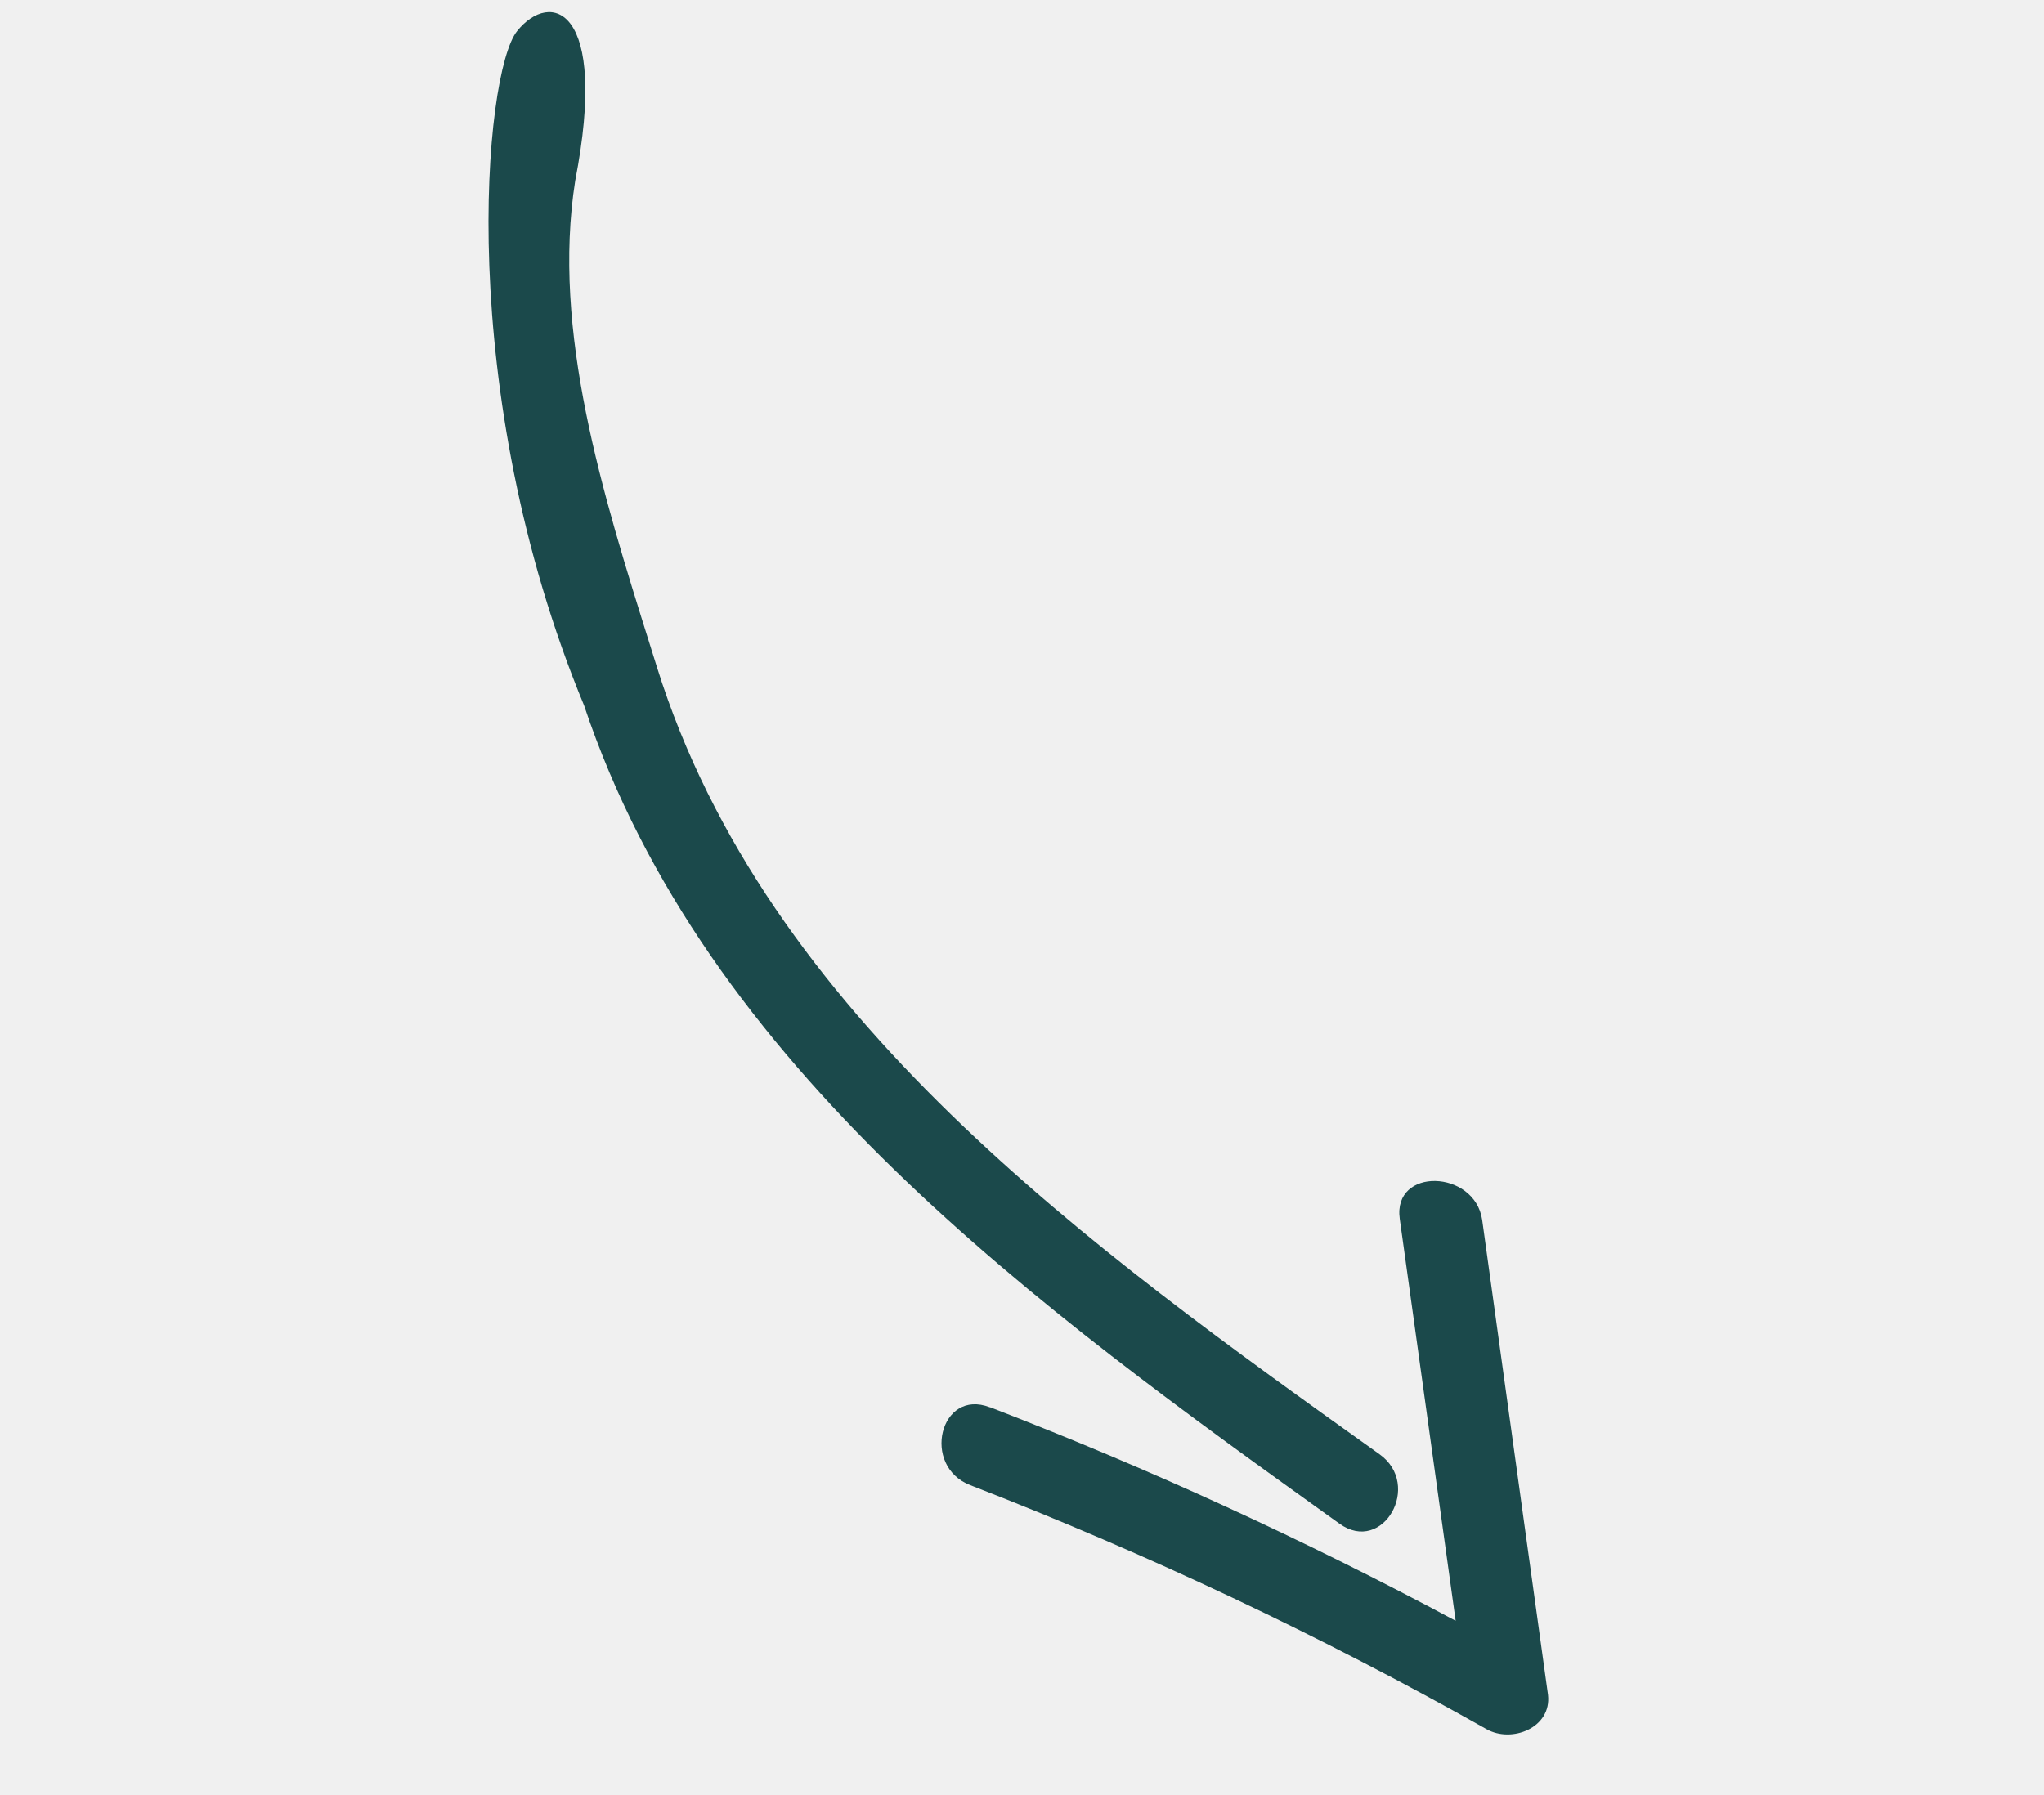
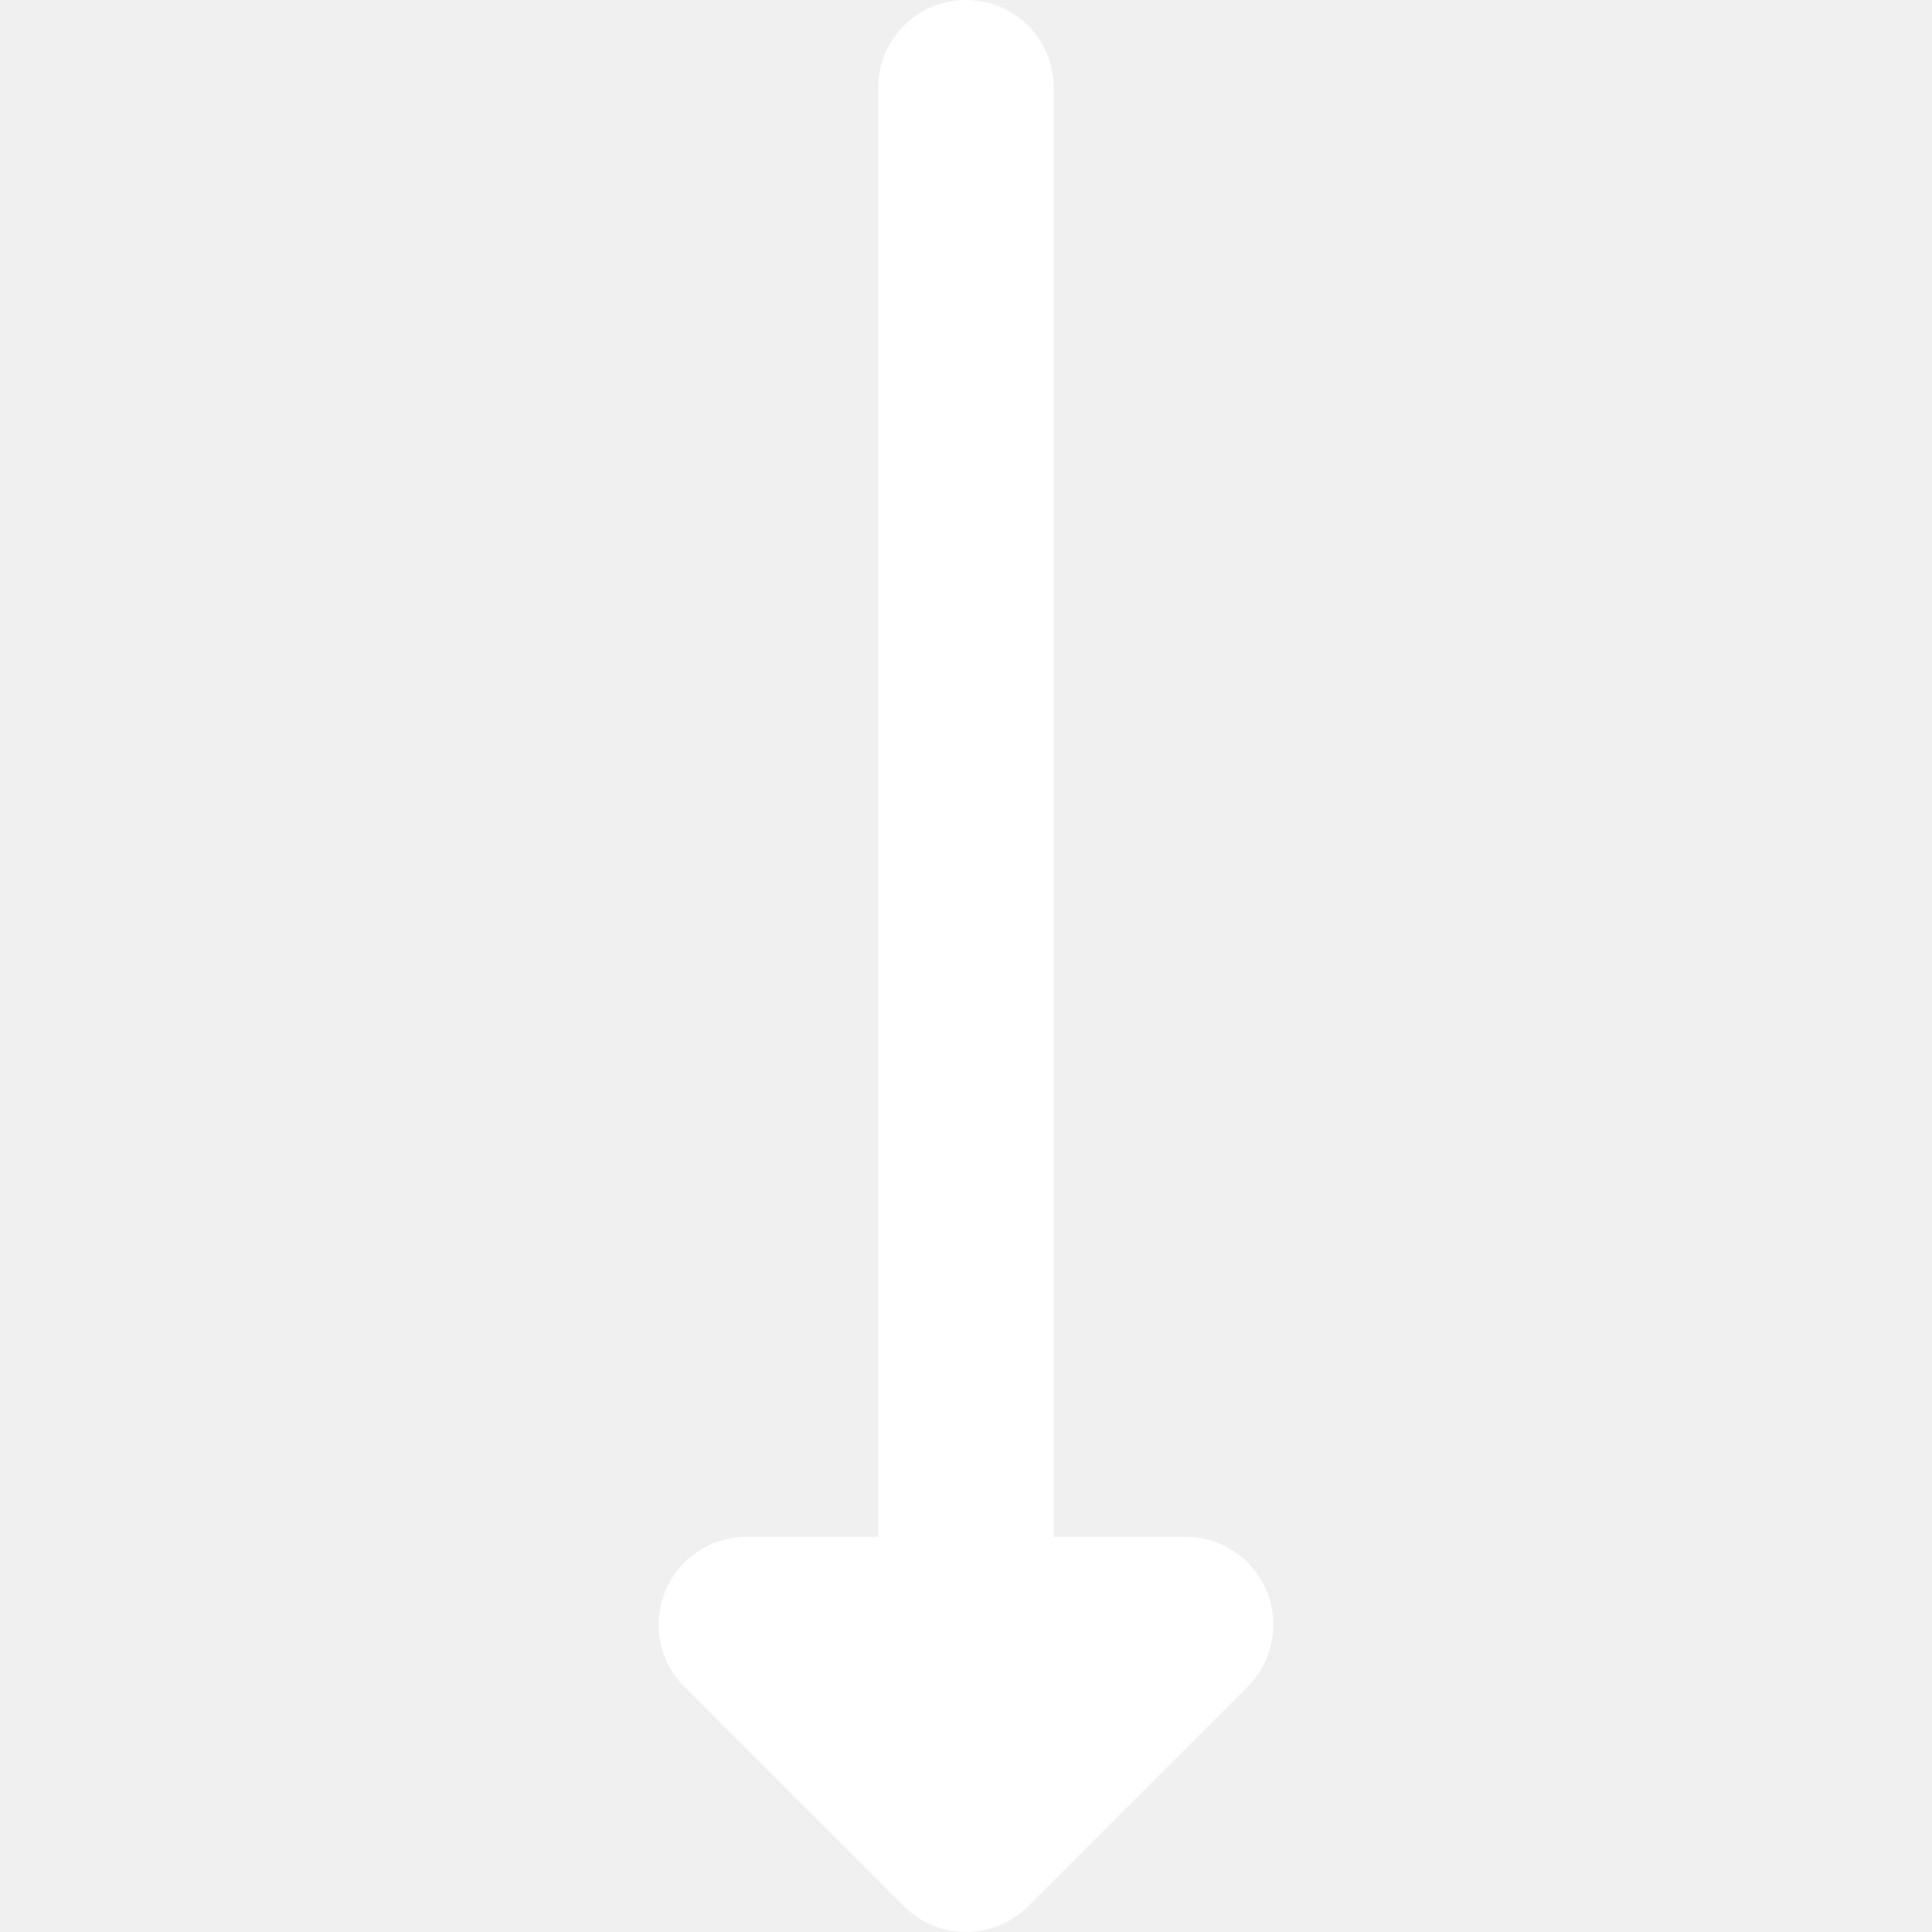
- <svg xmlns="http://www.w3.org/2000/svg" width="123" height="108" viewBox="0 0 123 108" fill="none">
-   <path fill-rule="evenodd" clip-rule="evenodd" d="M87.596 97.557C78.541 92.702 69.195 88.412 59.614 84.716L59.563 84.705C56.567 83.55 55.414 88.251 58.396 89.397C69.082 93.538 79.465 98.446 89.456 104.08C90.968 104.935 93.376 104.004 93.153 102.018L89.191 73.421C88.74 70.395 83.801 70.236 84.232 73.362L87.596 97.557ZM31.115 1.873C33.115 -0.626 36.647 0.373 34.615 10.873C33.186 19.923 36.272 29.761 39.108 38.8C39.249 39.251 39.39 39.699 39.529 40.145C46.107 61.173 65.61 75.107 83.015 87.532C85.609 89.383 83.218 93.591 80.603 91.71C62.467 78.714 42.452 64.299 35.147 42.461C27.321 23.562 29.115 4.373 31.115 1.873Z" fill="#1B494B" />
+ <svg xmlns="http://www.w3.org/2000/svg" fill="white" height="200px" width="200px" version="1.1" id="Layer_1" viewBox="0 0 330.00 330.00" xml:space="preserve" stroke="#ffffff" stroke-width="0.003">
+   <g id="SVGRepo_bgCarrier" stroke-width="0" />
+   <g id="SVGRepo_tracerCarrier" stroke-linecap="round" stroke-linejoin="round" />
+   <g id="SVGRepo_iconCarrier">
+     <path id="XMLID_24_" d="M216.358,271.76c-2.322-5.605-7.792-9.26-13.858-9.26H180V15c0-8.284-6.716-15-15-15 c-8.284,0-15,6.716-15,15v247.5h-22.5c-6.067,0-11.537,3.655-13.858,9.26c-2.321,5.605-1.038,12.057,3.252,16.347l37.5,37.5 C157.322,328.536,161.161,330,165,330s7.678-1.464,10.607-4.394l37.5-37.5C217.396,283.816,218.68,277.365,216.358,271.76z" />
+   </g>
</svg>
